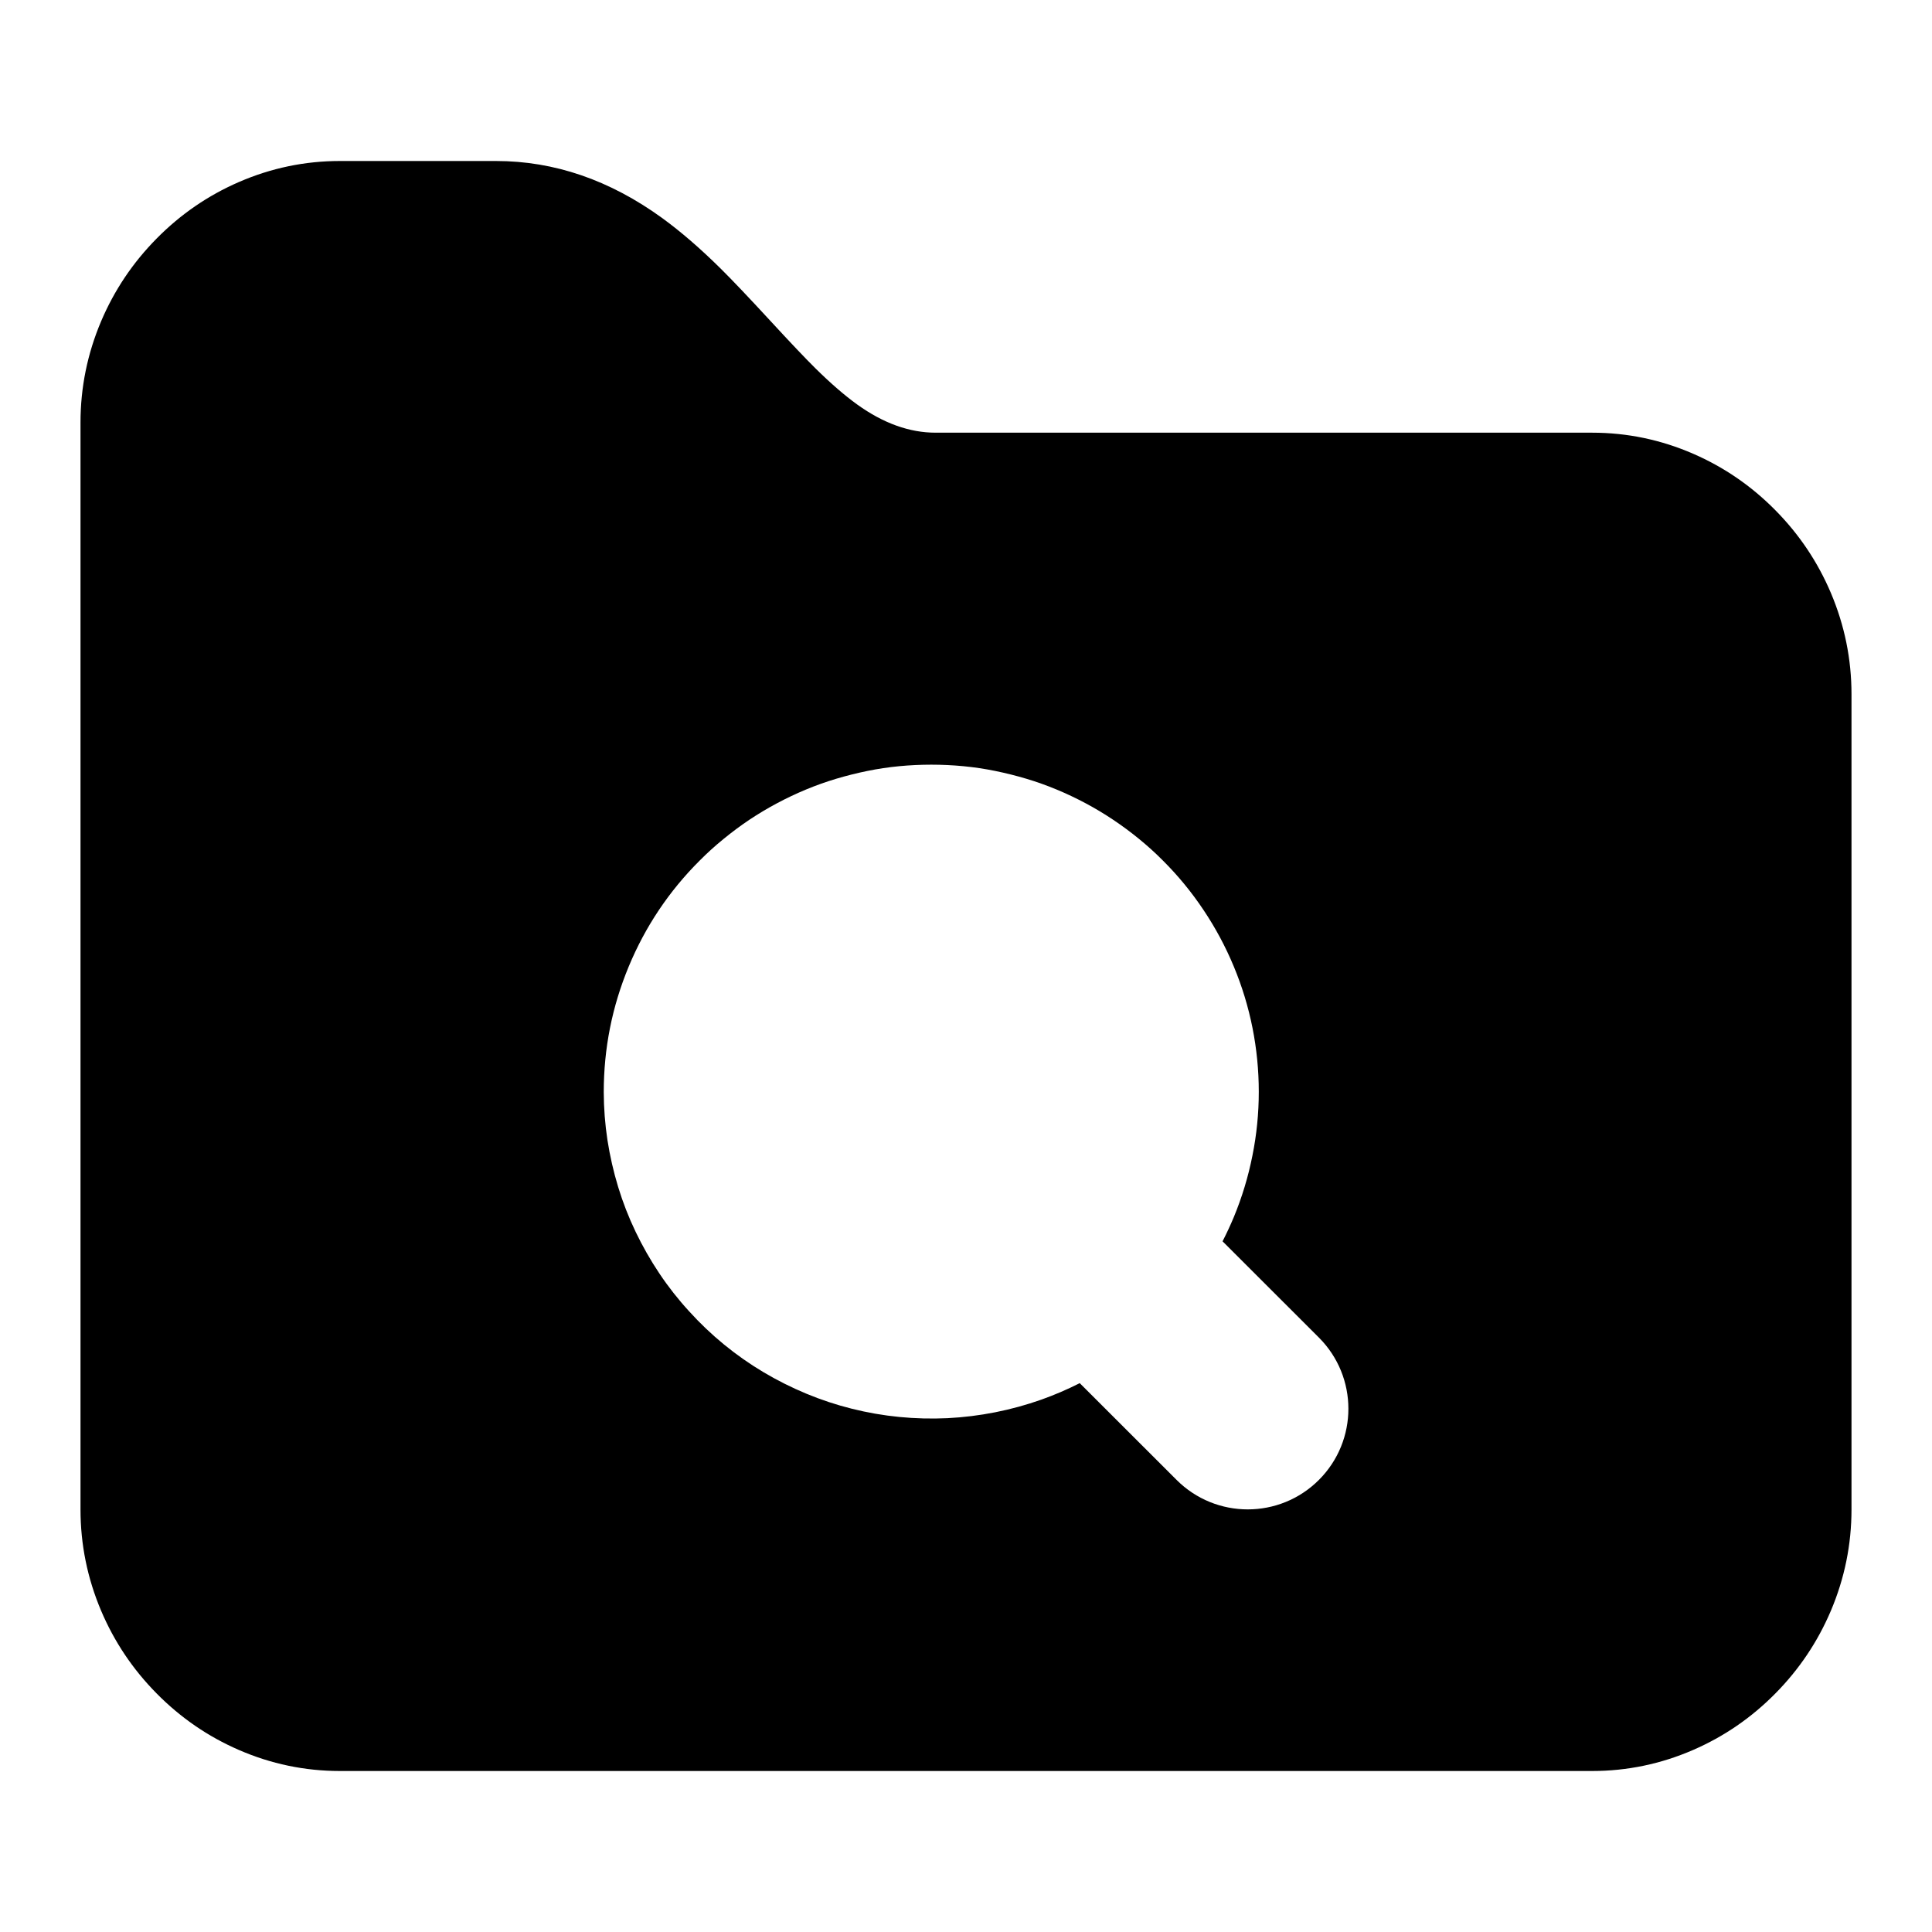
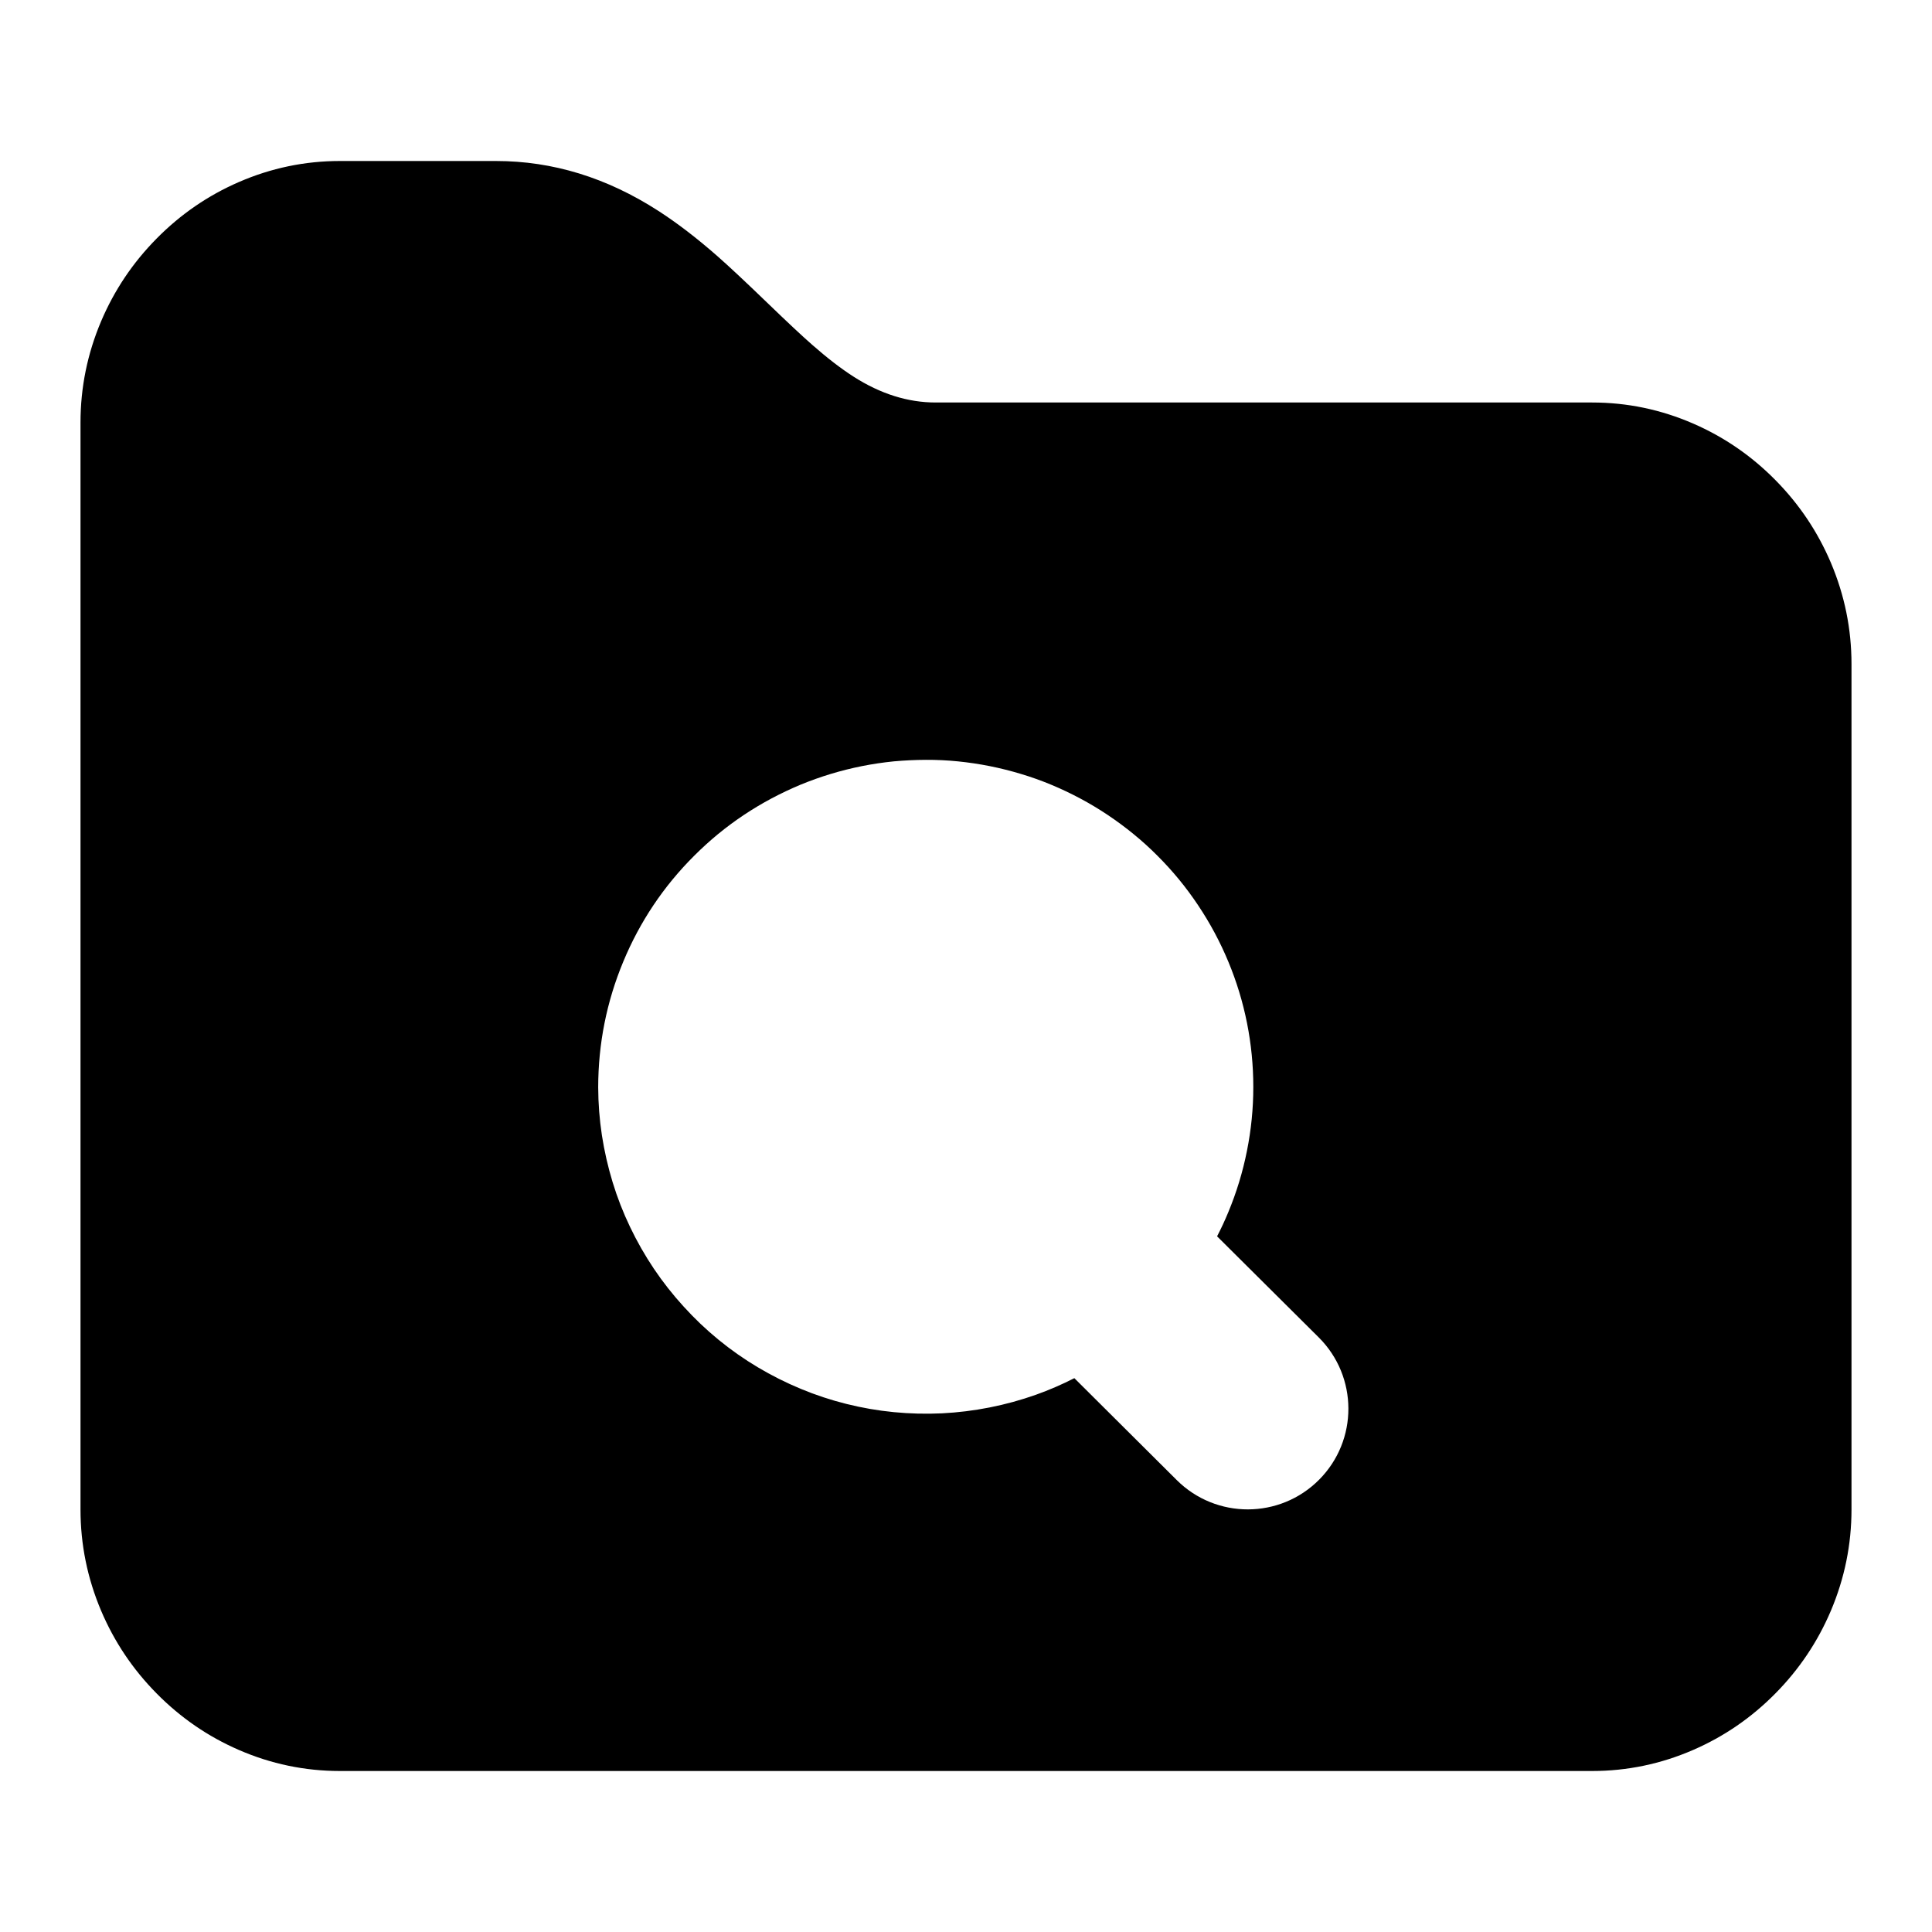
<svg xmlns="http://www.w3.org/2000/svg" width="24" height="24" viewBox="0 0 24 24" fill="currentColor" fill-rule="evenodd">
-   <path d="M1 5.25v13.5q0 .654.256 1.259.246.579.69 1.028.445.451 1.02.701.603.262 1.256.262h15.556q.653 0 1.256-.262.575-.25 1.02-.701.444-.449.69-1.028.256-.605.256-1.259V8.625q0-.654-.256-1.259-.246-.579-.69-1.028-.445-.451-1.02-.701-.603-.262-1.256-.262h-8.155q-.487 0-.973-.349-.235-.169-.519-.449-.186-.184-.562-.592-.4-.434-.614-.646-.382-.378-.73-.631Q7.248 2 6.161 2H4.222q-.653 0-1.256.262-.575.25-1.02.701-.444.449-.69 1.028Q1 4.596 1 5.25m14.558 9.106q.079-.392.079-.793v-.001q0-.4-.078-.793-.078-.392-.232-.762-.153-.369-.376-.702-.222-.333-.505-.615-.141-.142-.297-.269-.154-.126-.32-.237t-.342-.205-.361-.171-.376-.134-.387-.097-.395-.059-.399-.019-.399.019-.395.059-.387.097-.376.134-.361.171-.343.205q-.165.111-.32.238-.155.126-.295.267-.573.571-.883 1.318t-.31 1.56q.001.3.046.596.046.296.133.582t.217.557.296.519.369.469q.201.222.433.412t.489.343.534.268.566.187q.291.073.589.102t.598.015q.298-.015.592-.073t.576-.158q.244-.087.475-.204l1.203 1.202a1.25 1.25 0 0 0 1.768-1.768l-1.197-1.196q.076-.148.14-.301.153-.37.231-.763" />
+   <path d="M1 5.25v13.5q0 .654.256 1.259.246.579.69 1.028.445.451 1.02.701.603.262 1.256.262h15.556q.653 0 1.256-.262.575-.25 1.02-.701.444-.449.69-1.028.256-.605.256-1.259V8.25q0-.654-.256-1.259-.246-.579-.69-1.028-.445-.451-1.02-.701Q20.431 5 19.778 5h-8.155q-.517 0-1.018-.32-.235-.15-.517-.398-.185-.162-.56-.524-.401-.387-.616-.576-.384-.337-.733-.562Q7.218 2 6.161 2H4.222q-.653 0-1.256.262-.575.25-1.02.701-.444.449-.69 1.028Q1 4.596 1 5.25m14.49 9.047q.079-.393.079-.793v-.002q0-.4-.078-.793-.078-.392-.232-.762-.153-.369-.376-.702-.222-.333-.505-.615-.141-.142-.297-.269-.154-.126-.32-.237t-.342-.205-.361-.171-.376-.134q-.192-.058-.387-.097-.196-.039-.395-.059t-.399-.019-.399.019q-.199.02-.395.059-.195.039-.387.097-.191.058-.376.134-.184.077-.361.171-.176.094-.343.205-.166.111-.32.237-.154.127-.295.268-.573.571-.883 1.318t-.311 1.56q.001.3.046.596.046.296.133.582t.217.557q.129.27.296.519.167.248.369.469.201.222.433.412t.489.343.534.268.566.187q.291.073.589.102t.598.015q.298-.015.592-.073t.576-.158q.246-.088.477-.206l1.272 1.266a1.25 1.25 0 0 0 1.764-1.772l-1.263-1.256q.076-.146.139-.299.154-.37.232-.762" />
</svg>
